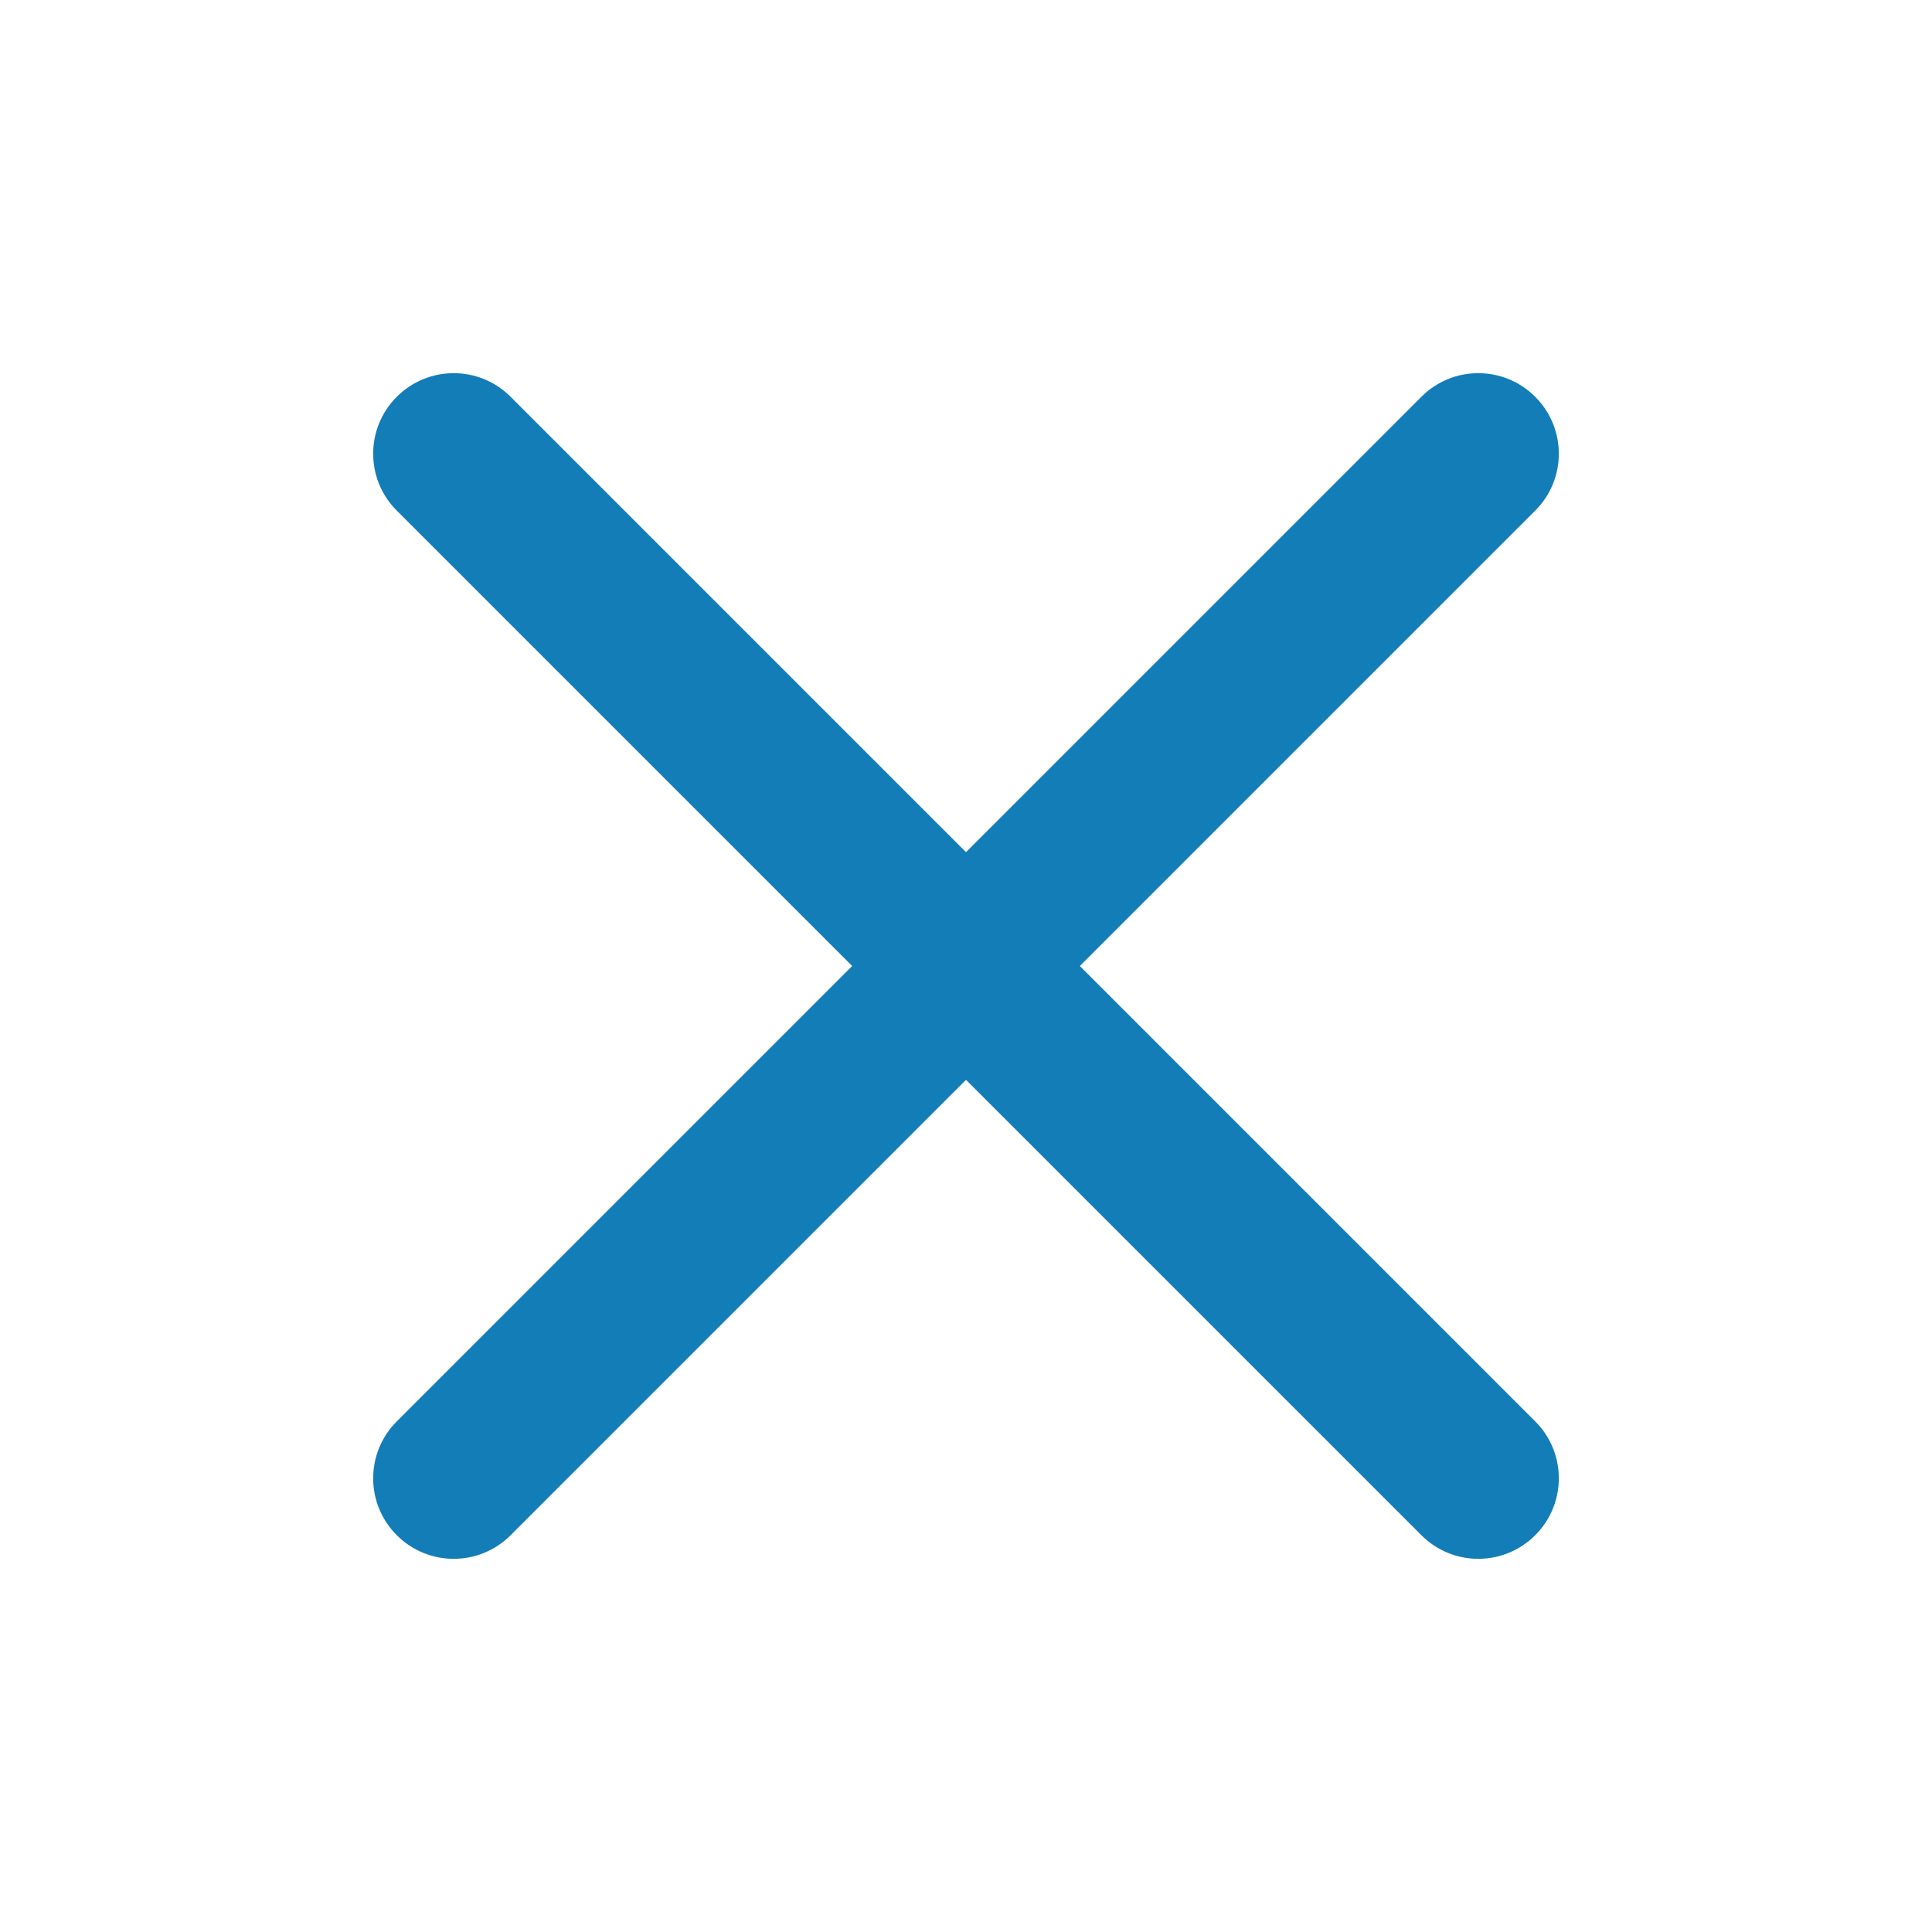
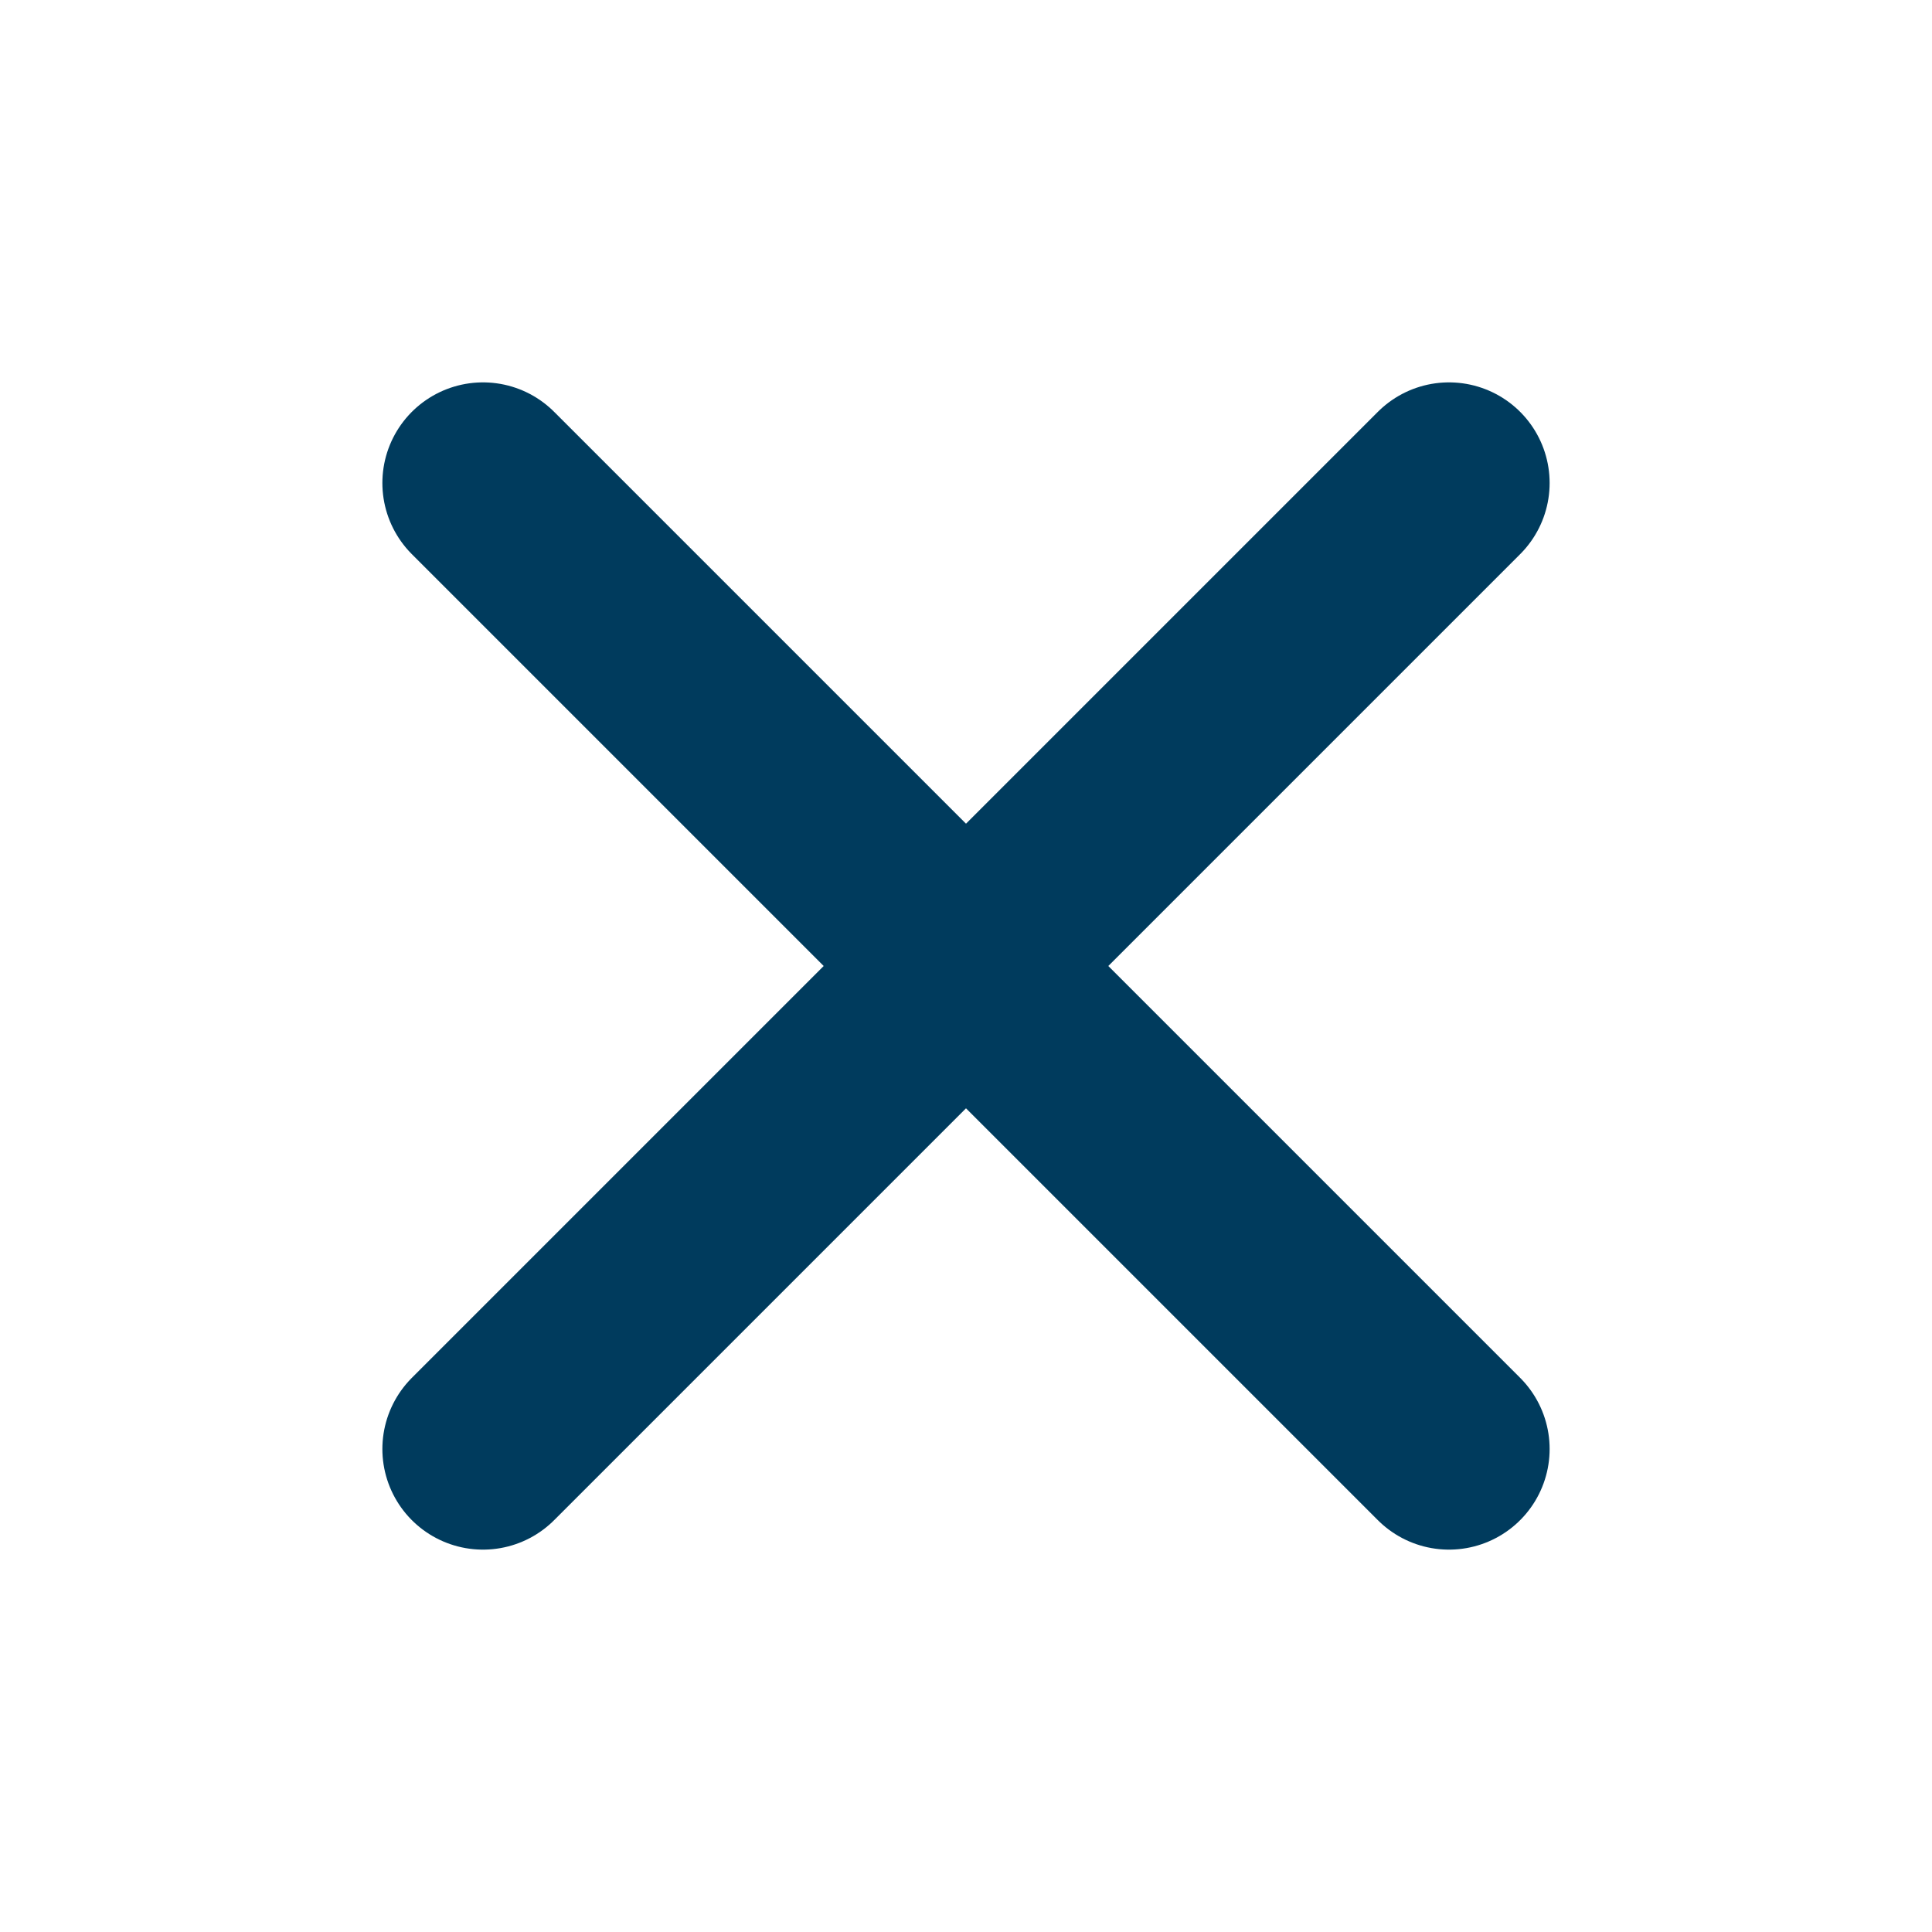
<svg xmlns="http://www.w3.org/2000/svg" width="24" height="24" viewBox="0 0 24 24" fill="none">
-   <path d="M4.929 4.929C5.319 4.538 5.953 4.538 6.343 4.929L19.071 17.657C19.462 18.047 19.462 18.68 19.071 19.071C18.68 19.462 18.047 19.462 17.657 19.071L4.929 6.343C4.538 5.953 4.538 5.319 4.929 4.929Z" fill="#137DB8" />
-   <path d="M4.929 19.071C4.538 18.681 4.538 18.047 4.929 17.657L17.657 4.929C18.047 4.538 18.68 4.538 19.071 4.929C19.462 5.32 19.462 5.953 19.071 6.343L6.343 19.071C5.953 19.462 5.319 19.462 4.929 19.071Z" fill="#137DB8" />
+   <path d="M18 6L6 18M6 6L18 18" stroke="#003B5D" stroke-width="2.5" stroke-linecap="round" stroke-linejoin="round" />
</svg>
